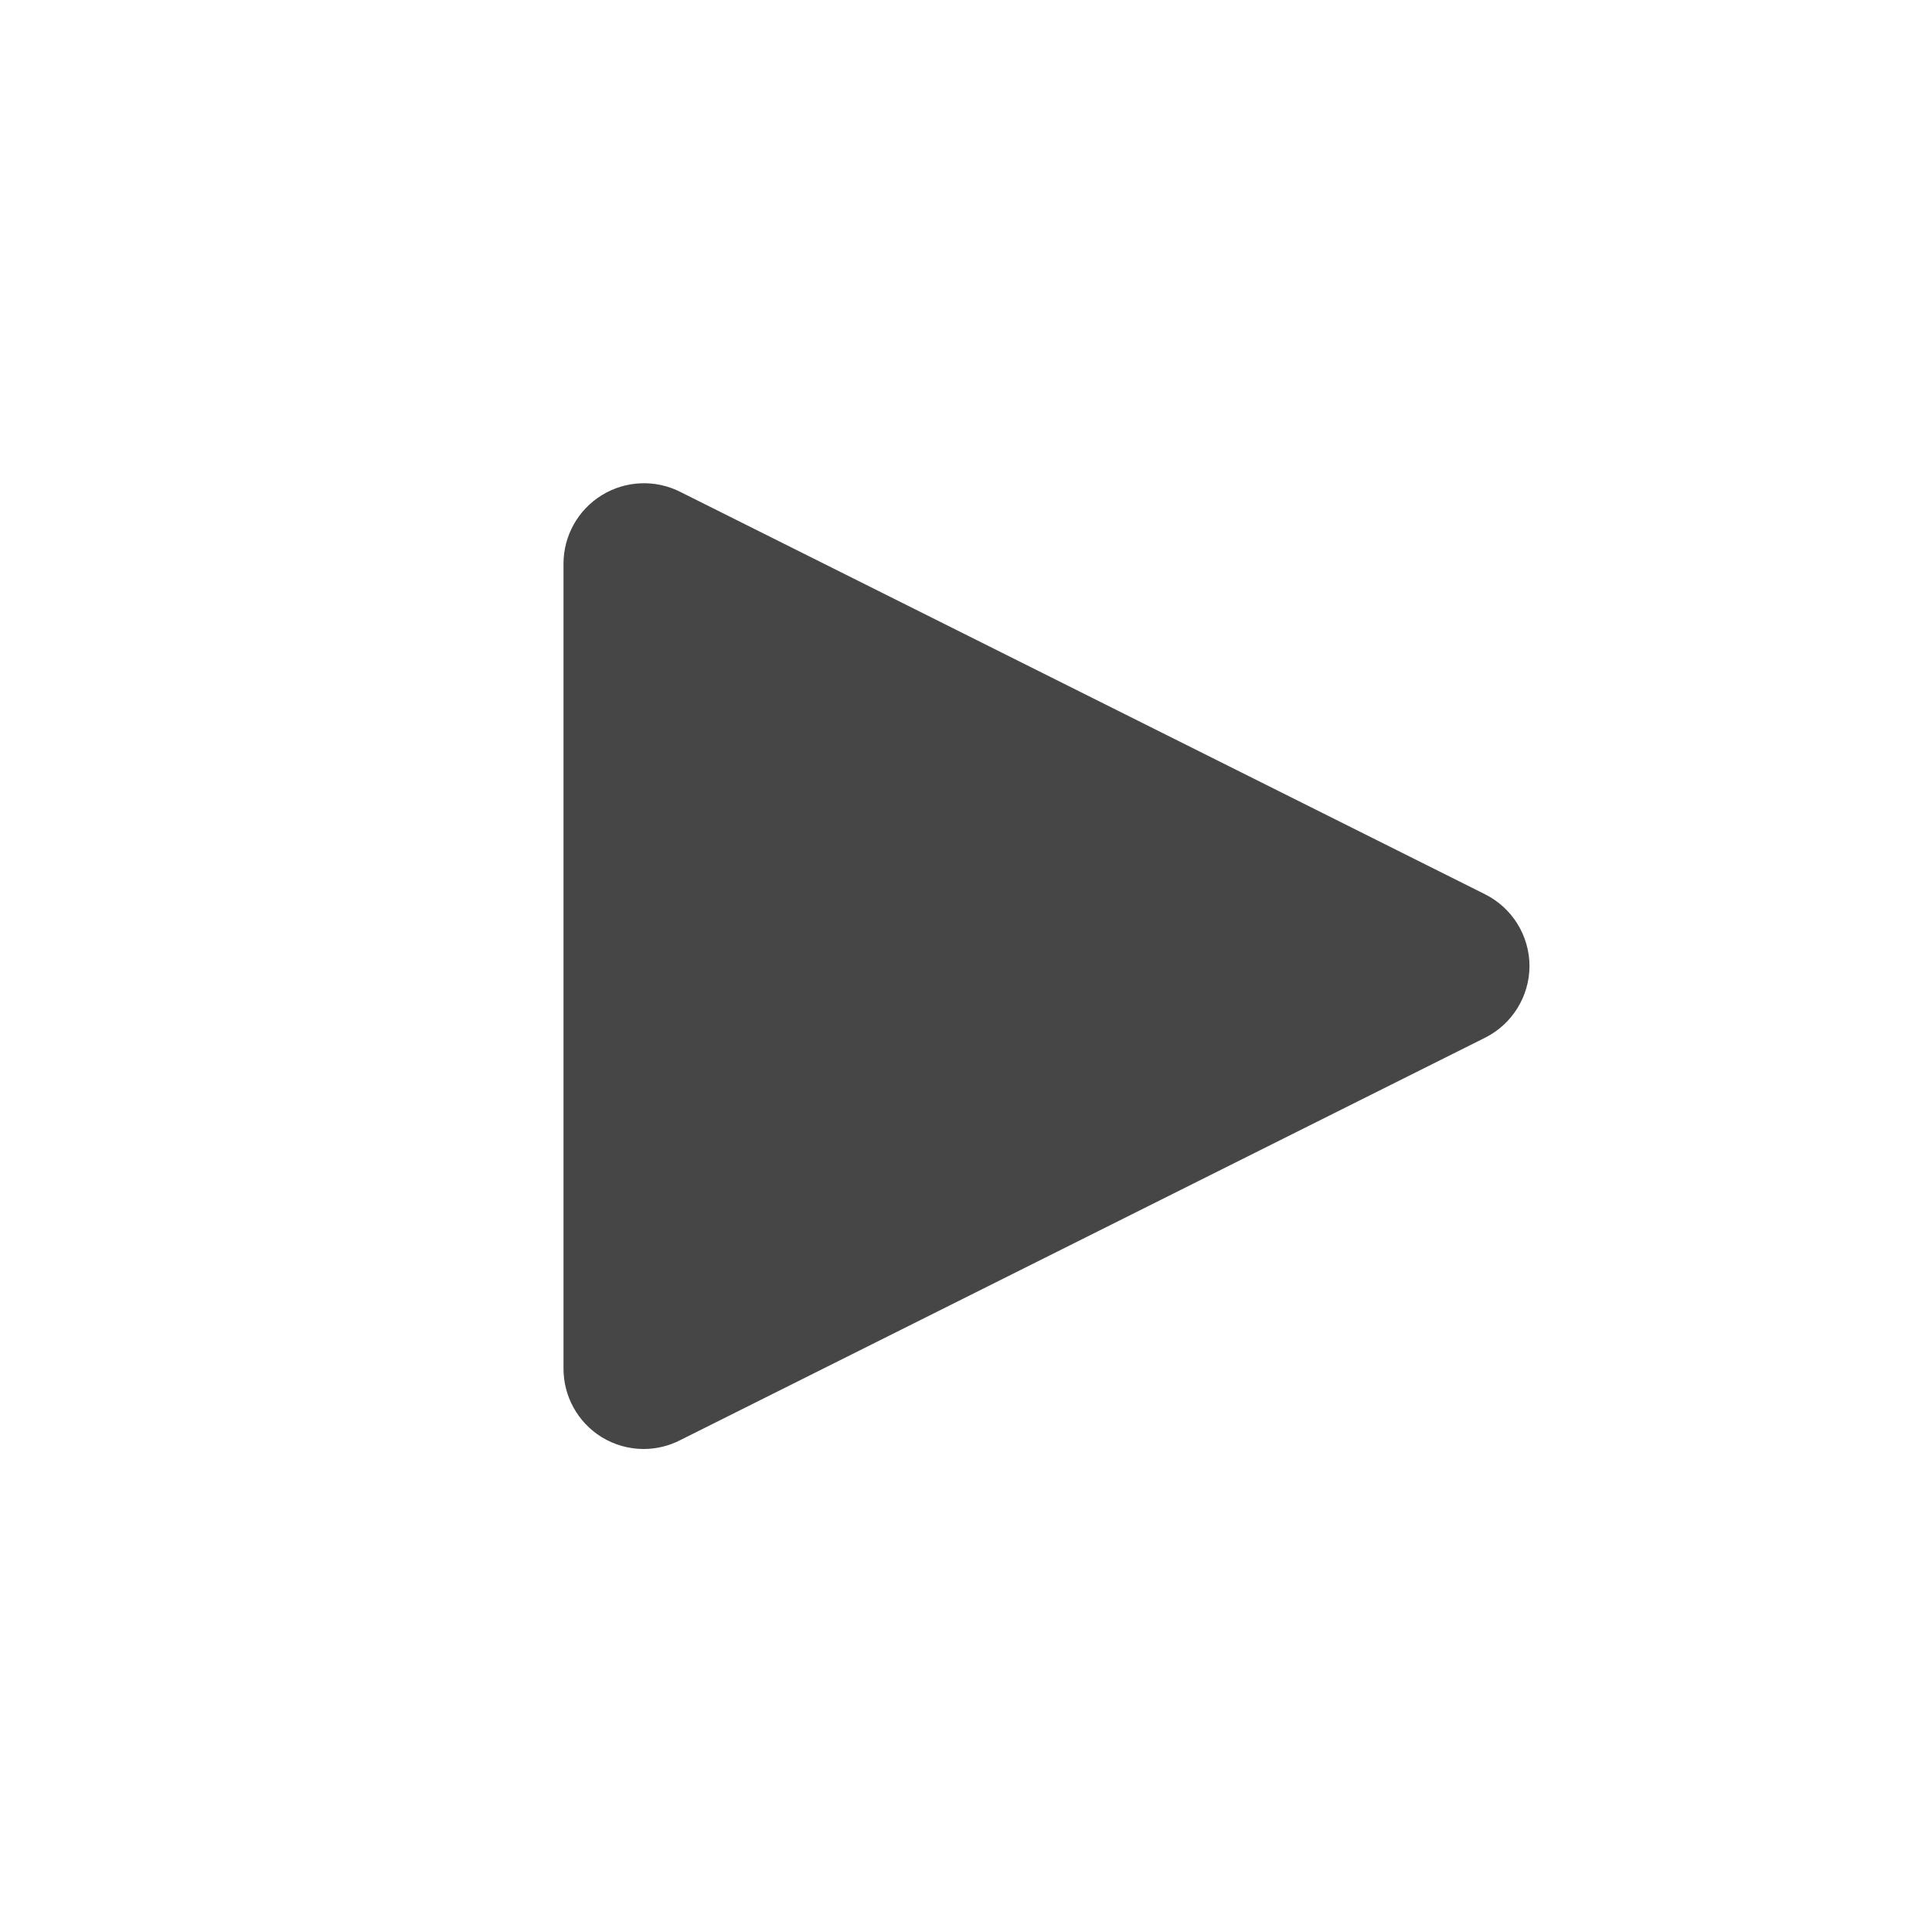
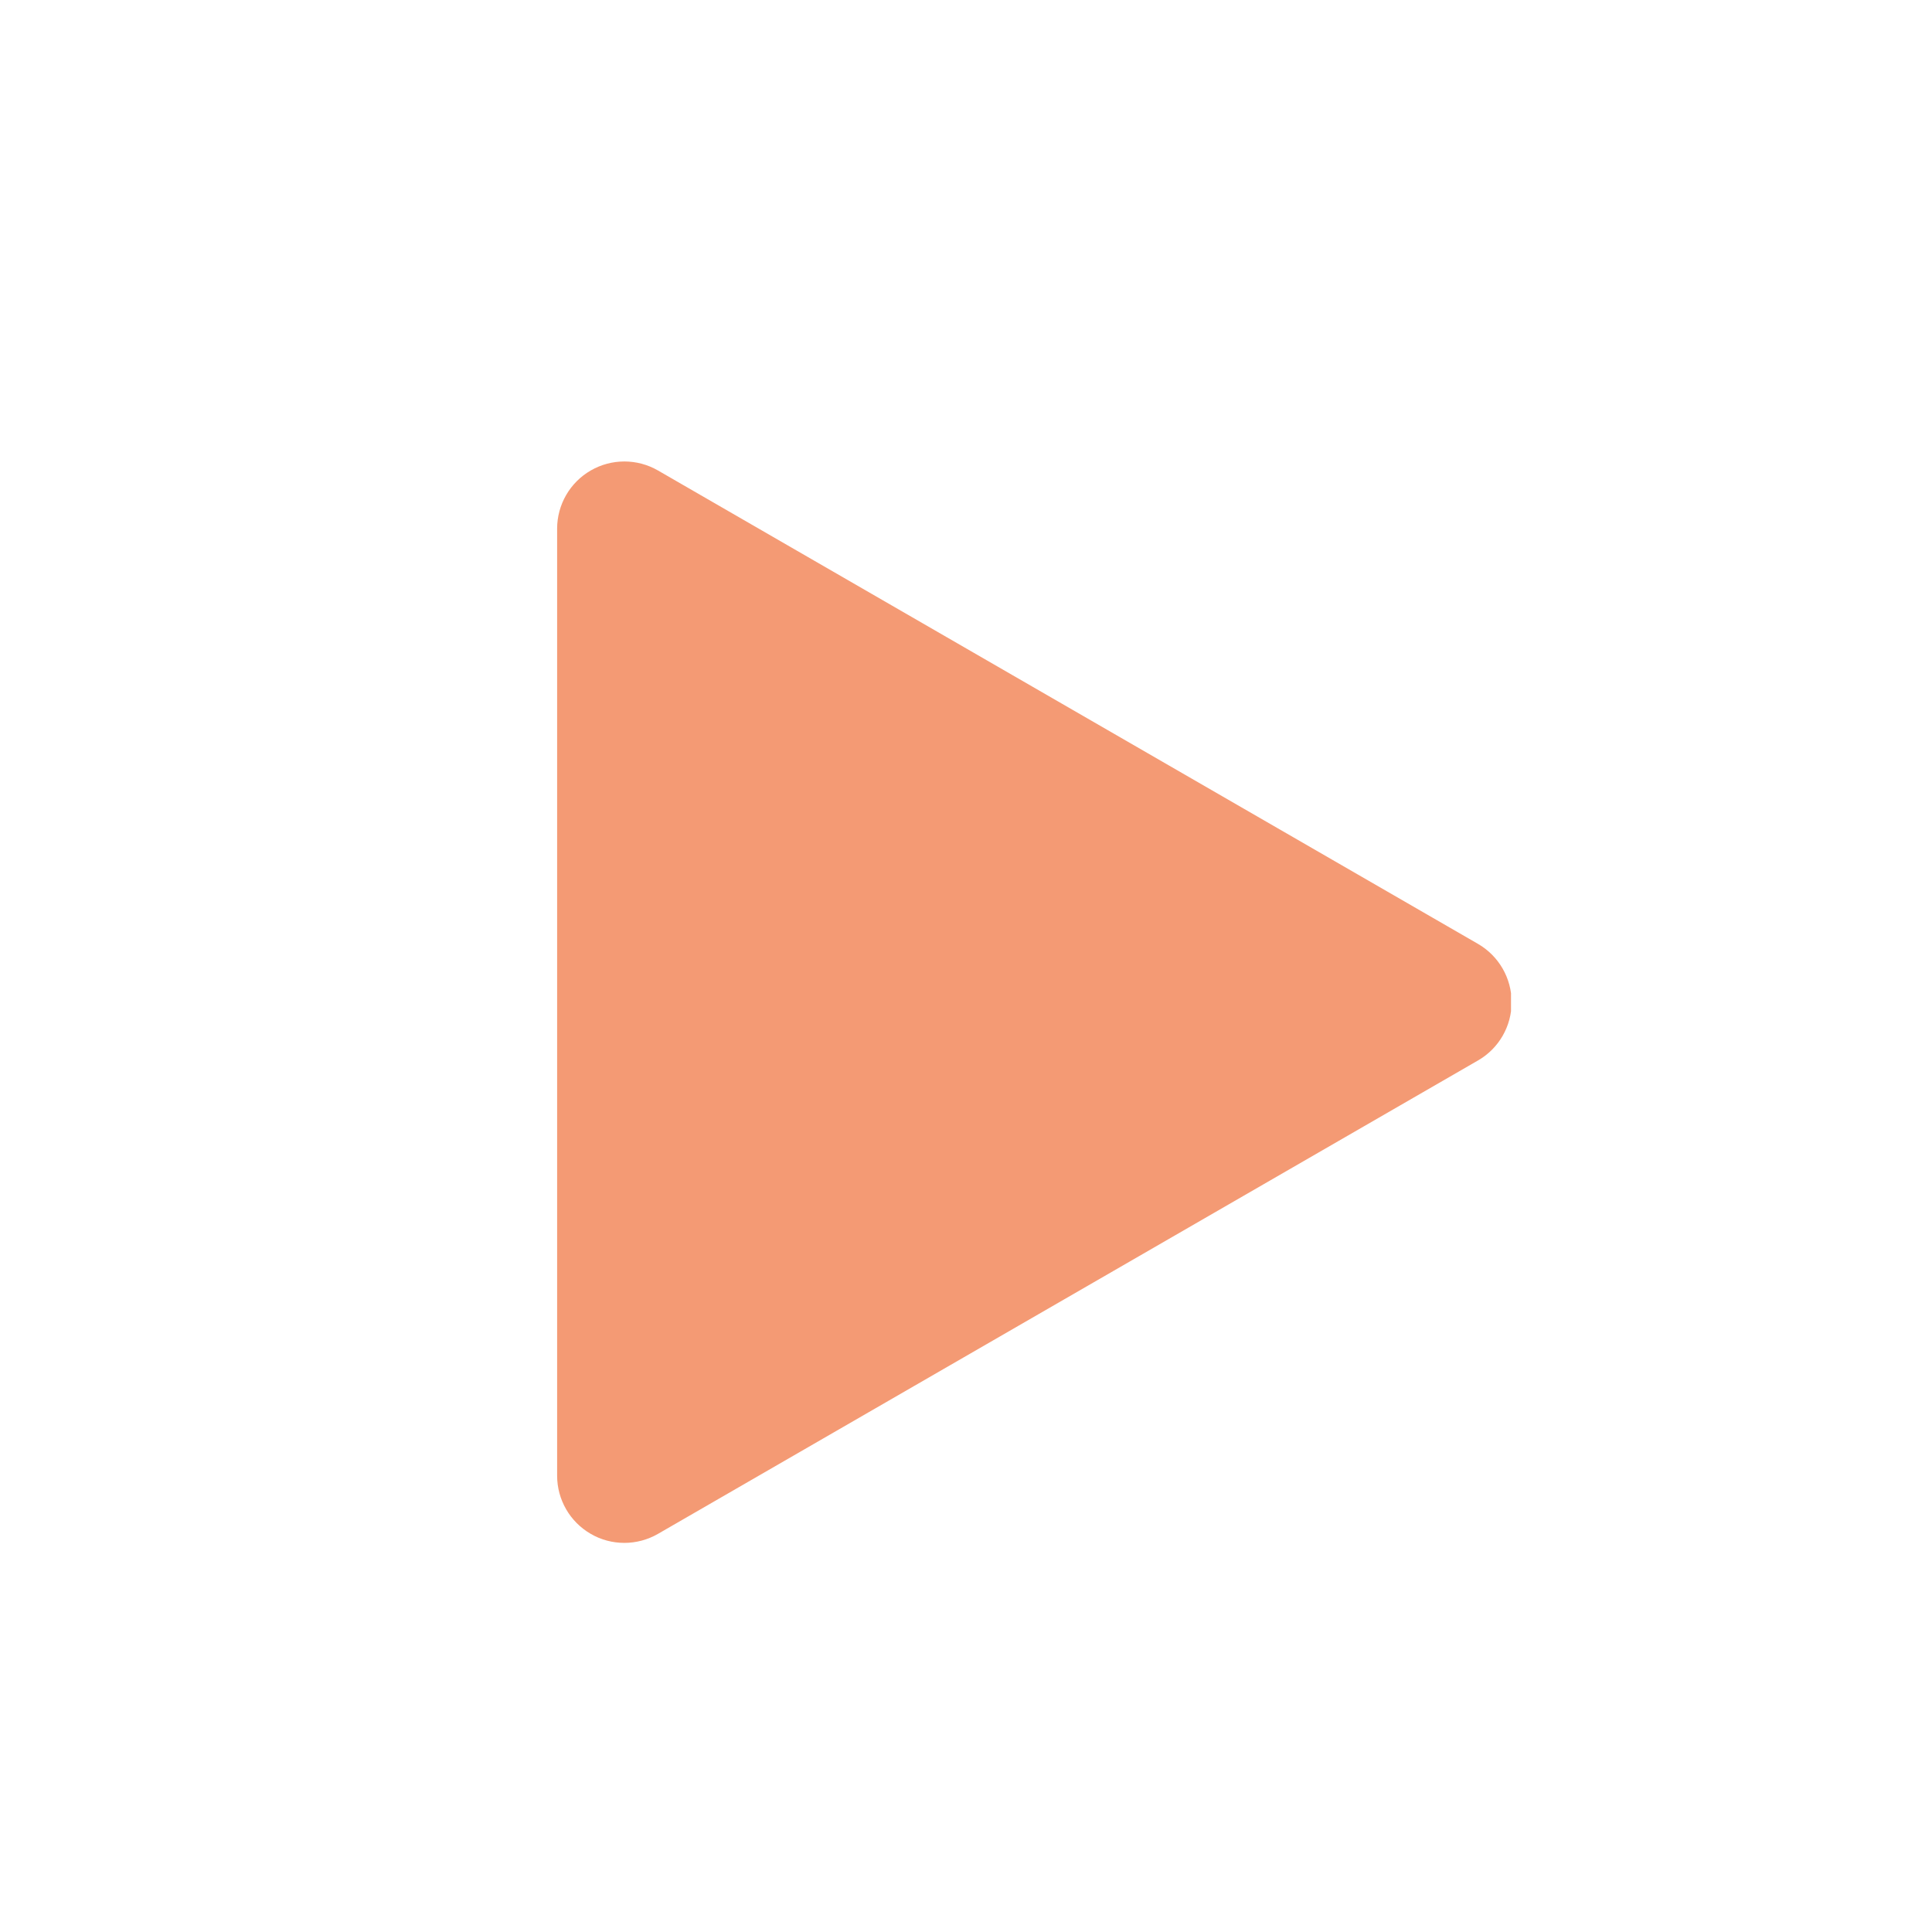
- <svg xmlns="http://www.w3.org/2000/svg" viewBox="0 0 24 24">
-   <path d="M19,12a1,1,0,0,1-.55.89l-10,5A1,1,0,0,1,8,18a1,1,0,0,1-.53-.15A1,1,0,0,1,7,17V7a1,1,0,0,1,1.45-.89l10,5A1,1,0,0,1,19,12Z" fill="#464646" />
+ <svg xmlns="http://www.w3.org/2000/svg" width="500" zoomAndPan="magnify" viewBox="0 0 375 375" height="500" preserveAspectRatio="xMidYMid meet" version="1.0">
+   <defs>
+     <clipPath id="ec95a9acf3">
+       <path d="M 108.035 89 L 293.285 89 L 293.285 299.984 L 108.035 299.984 Z M 108.035 89 " clip-rule="nonzero" />
+     </clipPath>
+   </defs>
+   <g clip-path="url(#ec95a9acf3)">
+     <path fill="#f49a74" d="M 286.883 183.211 L 127.715 91.32 C 123.672 88.988 118.703 88.988 114.664 91.32 C 110.625 93.648 108.137 97.957 108.137 102.625 L 108.137 286.422 C 108.137 291.086 110.625 295.395 114.664 297.723 C 116.684 298.902 118.938 299.473 121.191 299.473 C 123.441 299.473 125.695 298.887 127.715 297.723 L 286.883 205.832 C 290.93 203.5 293.406 199.191 293.406 194.527 C 293.406 189.863 290.922 185.551 286.883 183.211 Z M 286.883 183.211 " fill-opacity="1" fill-rule="nonzero" />
+   </g>
</svg>
